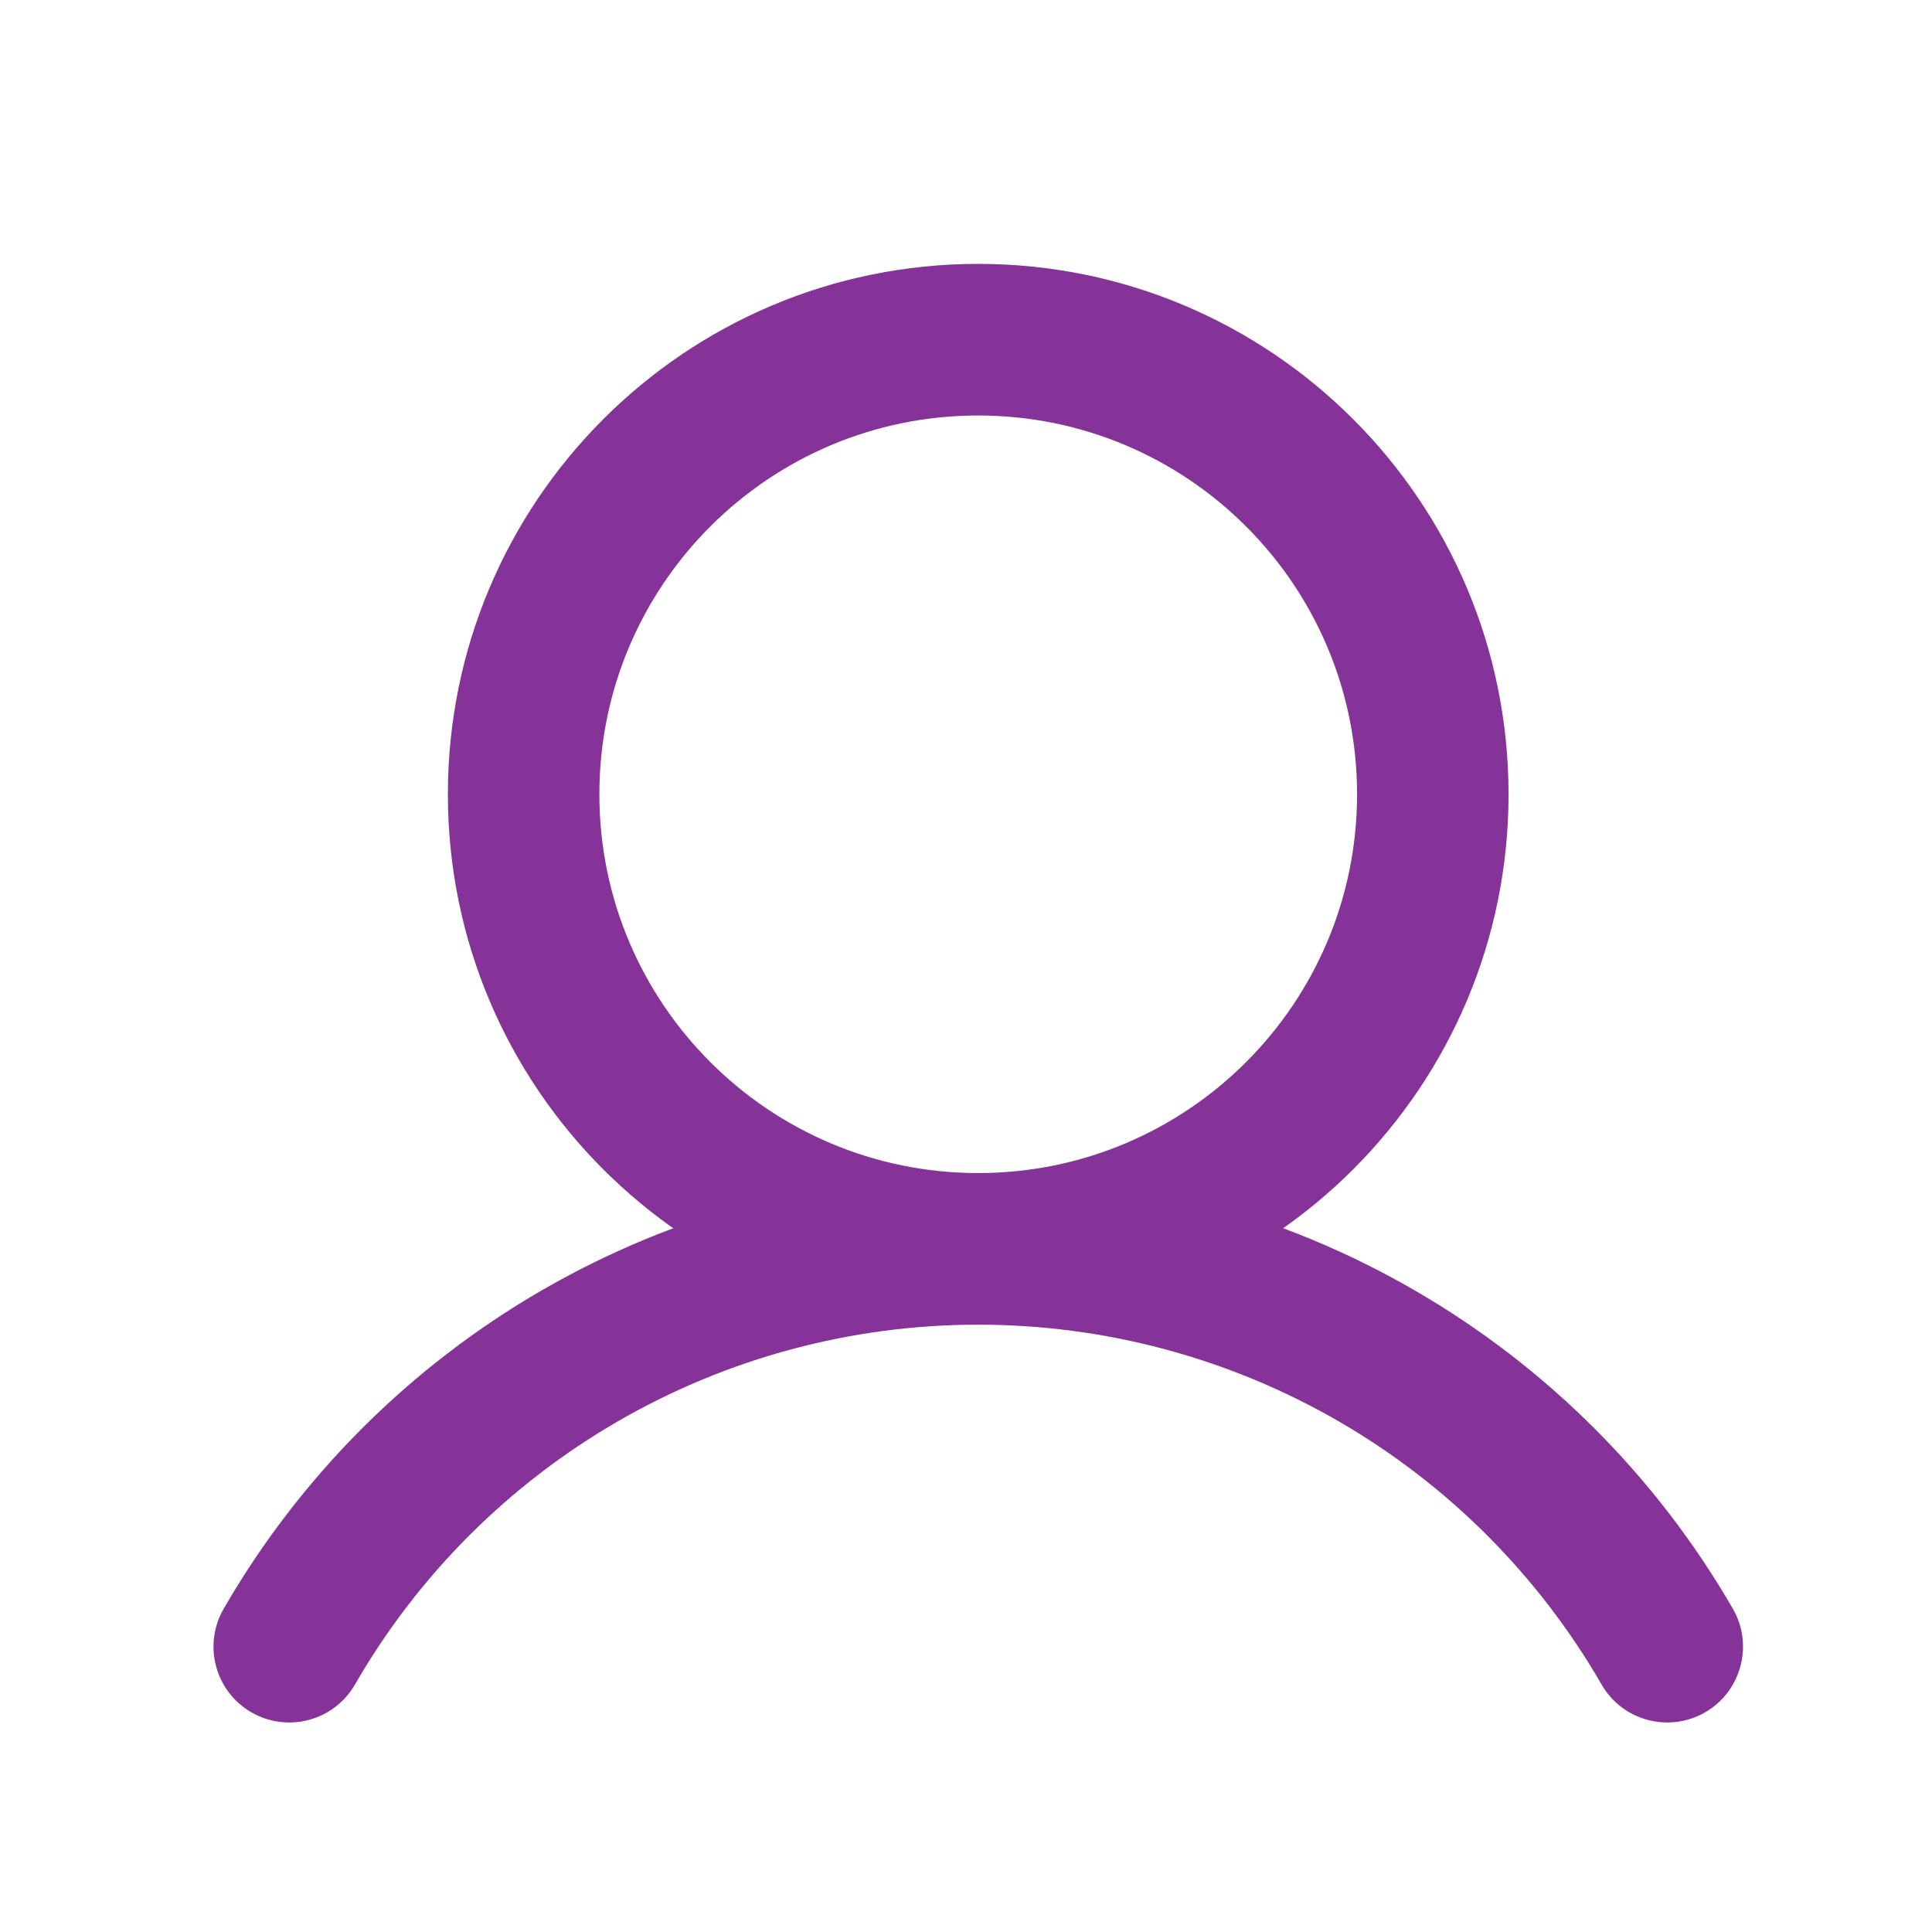
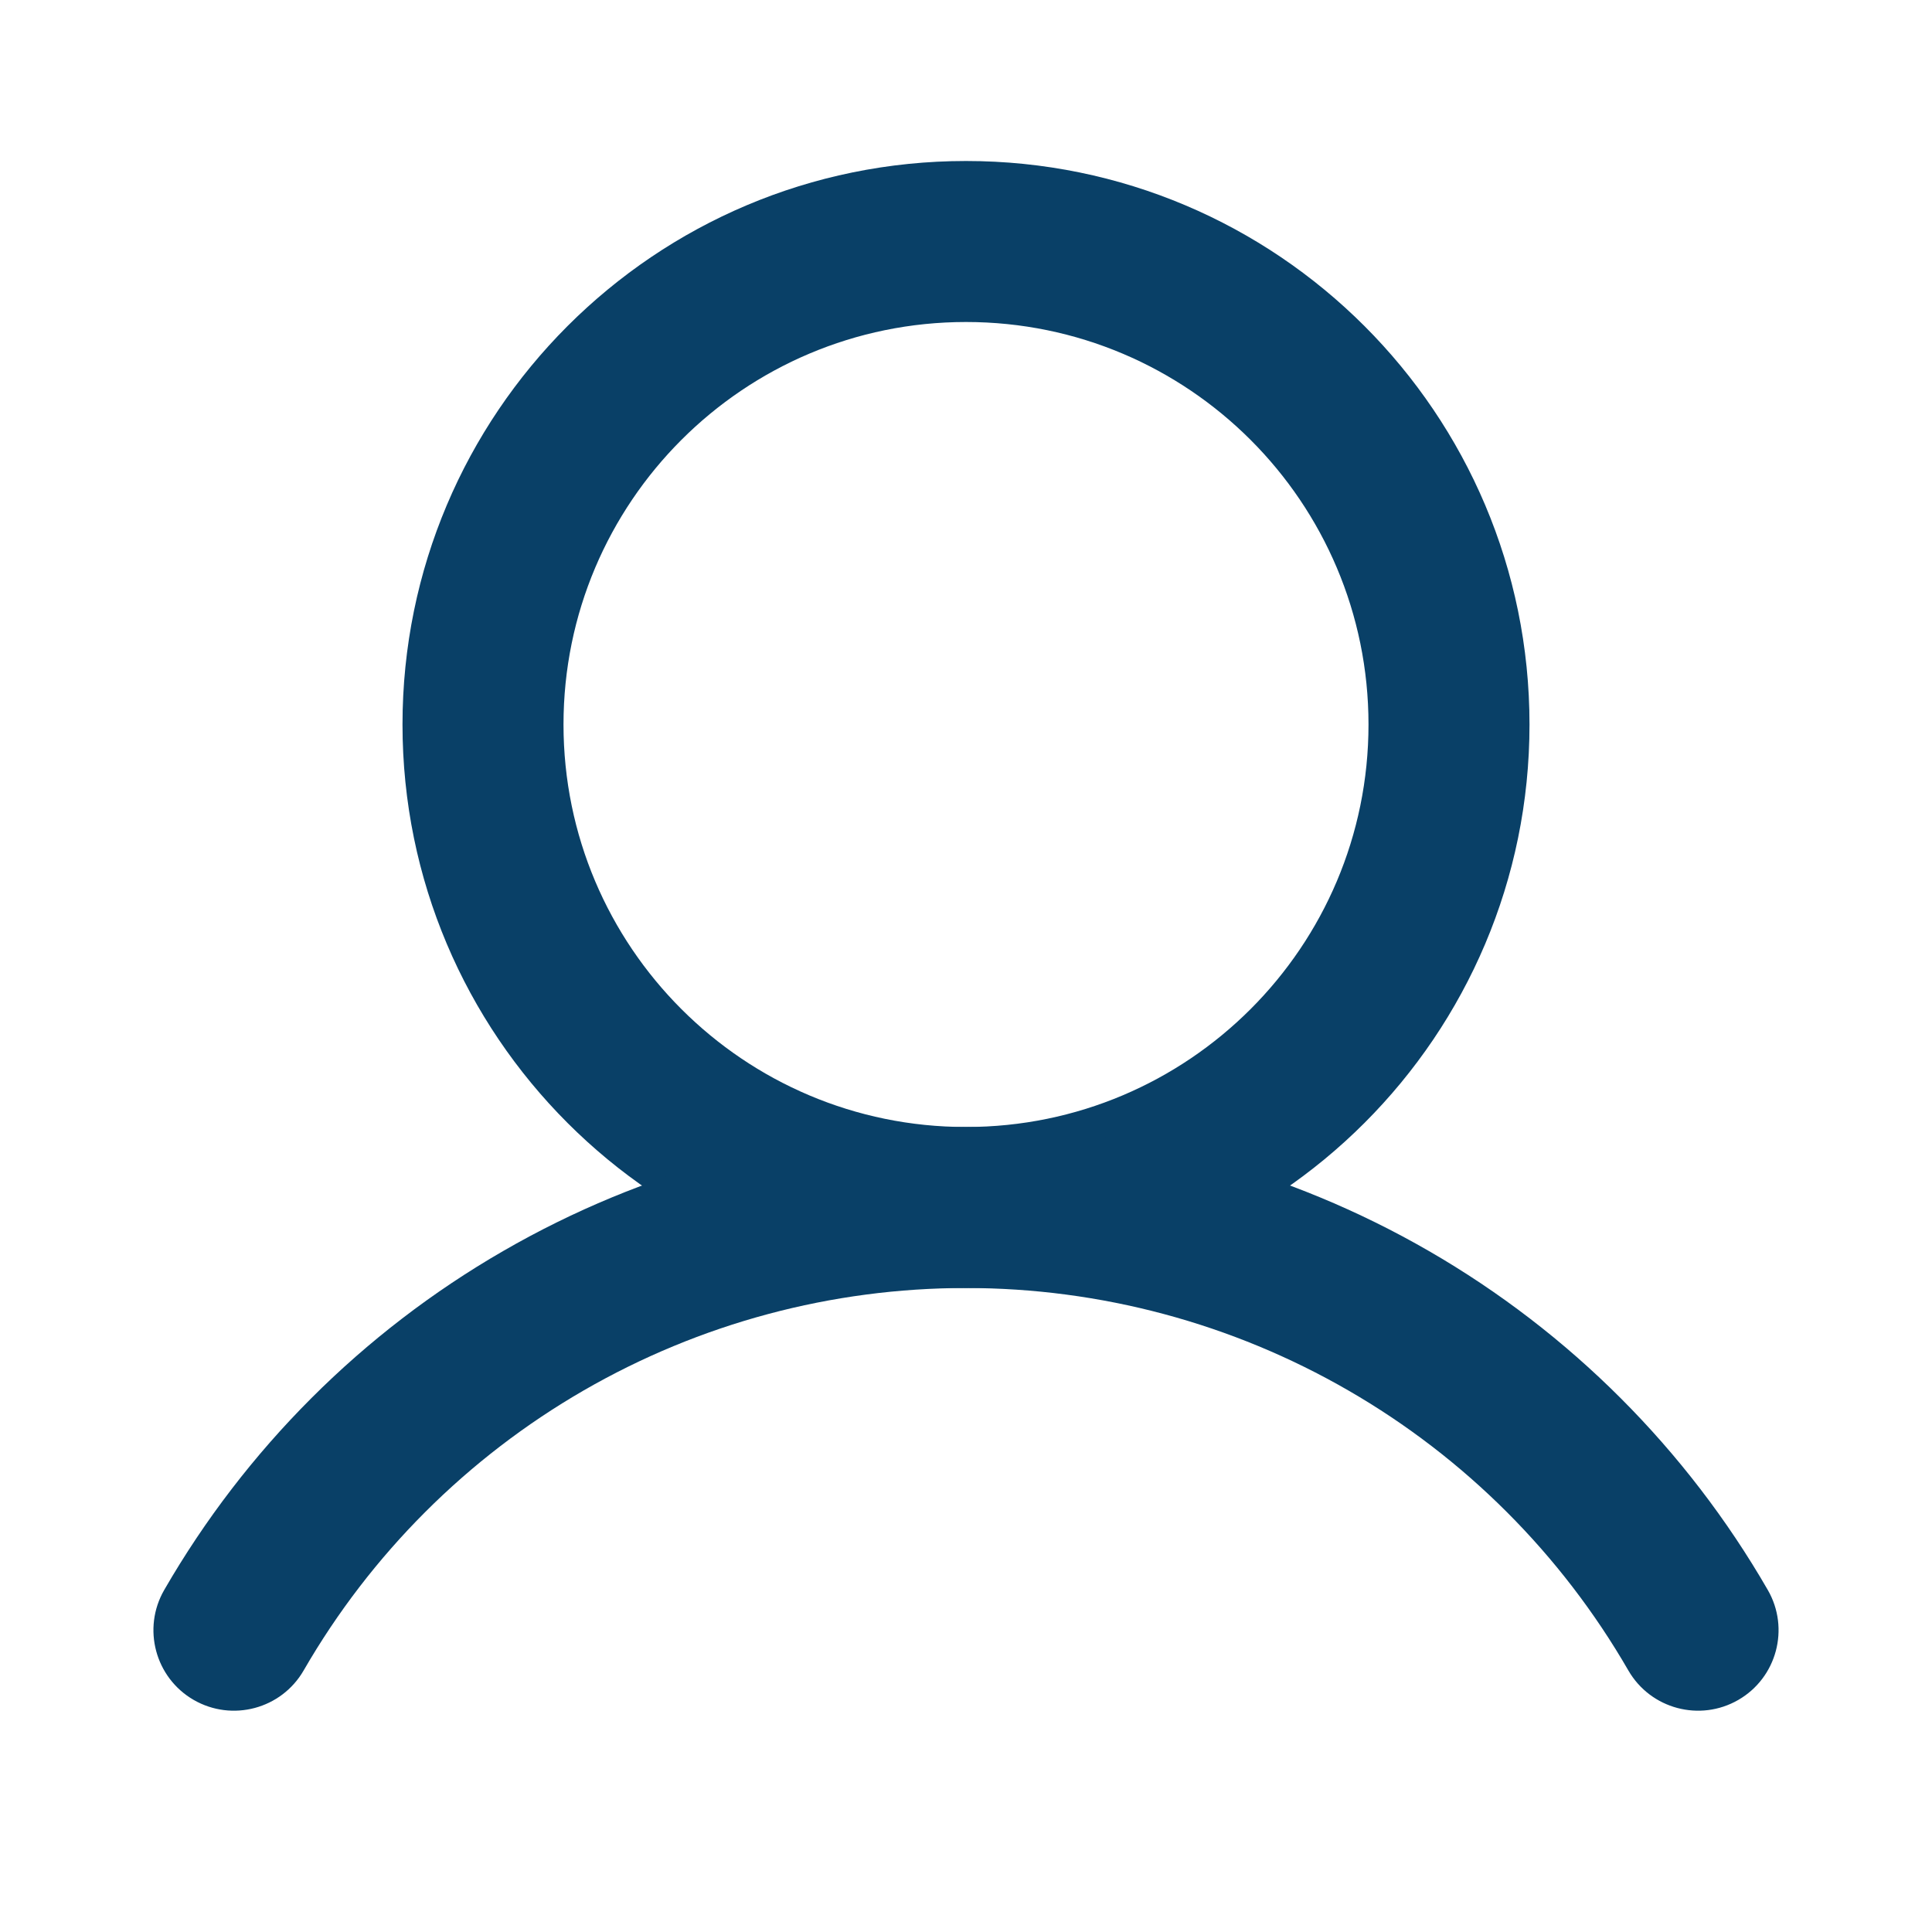
- <svg xmlns="http://www.w3.org/2000/svg" width="17" height="17" viewBox="0 0 17 17" fill="none">
-   <path fill-rule="evenodd" clip-rule="evenodd" d="M8.607 3.656C6.767 3.656 5.274 5.148 5.274 6.989C5.274 8.83 6.767 10.322 8.607 10.322C10.448 10.322 11.941 8.83 11.941 6.989C11.941 5.148 10.448 3.656 8.607 3.656ZM3.941 6.989C3.941 4.412 6.03 2.322 8.607 2.322C11.185 2.322 13.274 4.412 13.274 6.989C13.274 9.566 11.185 11.656 8.607 11.656C6.03 11.656 3.941 9.566 3.941 6.989Z" fill="#863399" />
-   <path fill-rule="evenodd" clip-rule="evenodd" d="M8.608 11.656C7.496 11.656 6.404 11.948 5.441 12.504C4.478 13.06 3.678 13.86 3.123 14.823C2.939 15.142 2.531 15.251 2.212 15.067C1.893 14.883 1.784 14.475 1.968 14.156C2.641 12.991 3.608 12.023 4.774 11.35C5.94 10.677 7.262 10.322 8.608 10.322C9.954 10.322 11.276 10.677 12.441 11.35C13.607 12.023 14.575 12.991 15.248 14.156C15.432 14.475 15.322 14.883 15.004 15.067C14.685 15.251 14.277 15.142 14.093 14.823C13.537 13.86 12.738 13.06 11.775 12.504C10.812 11.948 9.72 11.656 8.608 11.656Z" fill="#863399" />
+ <svg xmlns="http://www.w3.org/2000/svg" width="24" height="24" viewBox="0 0 24 24" fill="none">
+   <path fill-rule="evenodd" clip-rule="evenodd" d="M12 4C9.239 4 7 6.239 7 9C7 11.761 9.239 14 12 14C14.761 14 17 11.761 17 9C17 6.239 14.761 4 12 4ZM5 9C5 5.134 8.134 2 12 2C15.866 2 19 5.134 19 9C19 12.866 15.866 16 12 16C8.134 16 5 12.866 5 9Z" fill="#094067" />
+   <path fill-rule="evenodd" clip-rule="evenodd" d="M12 16C10.332 16 8.694 16.439 7.25 17.273C5.806 18.107 4.606 19.306 3.772 20.751C3.496 21.229 2.885 21.393 2.406 21.117C1.928 20.841 1.764 20.229 2.04 19.751C3.05 18.002 4.501 16.55 6.25 15.541C7.998 14.531 9.981 14 12 14C14.019 14 16.002 14.531 17.751 15.541C19.499 16.55 20.951 18.002 21.96 19.751C22.236 20.229 22.072 20.841 21.594 21.117C21.116 21.393 20.504 21.229 20.228 20.751C19.394 19.306 18.195 18.107 16.75 17.273C15.306 16.439 13.668 16 12 16Z" fill="#094067" />
</svg>
